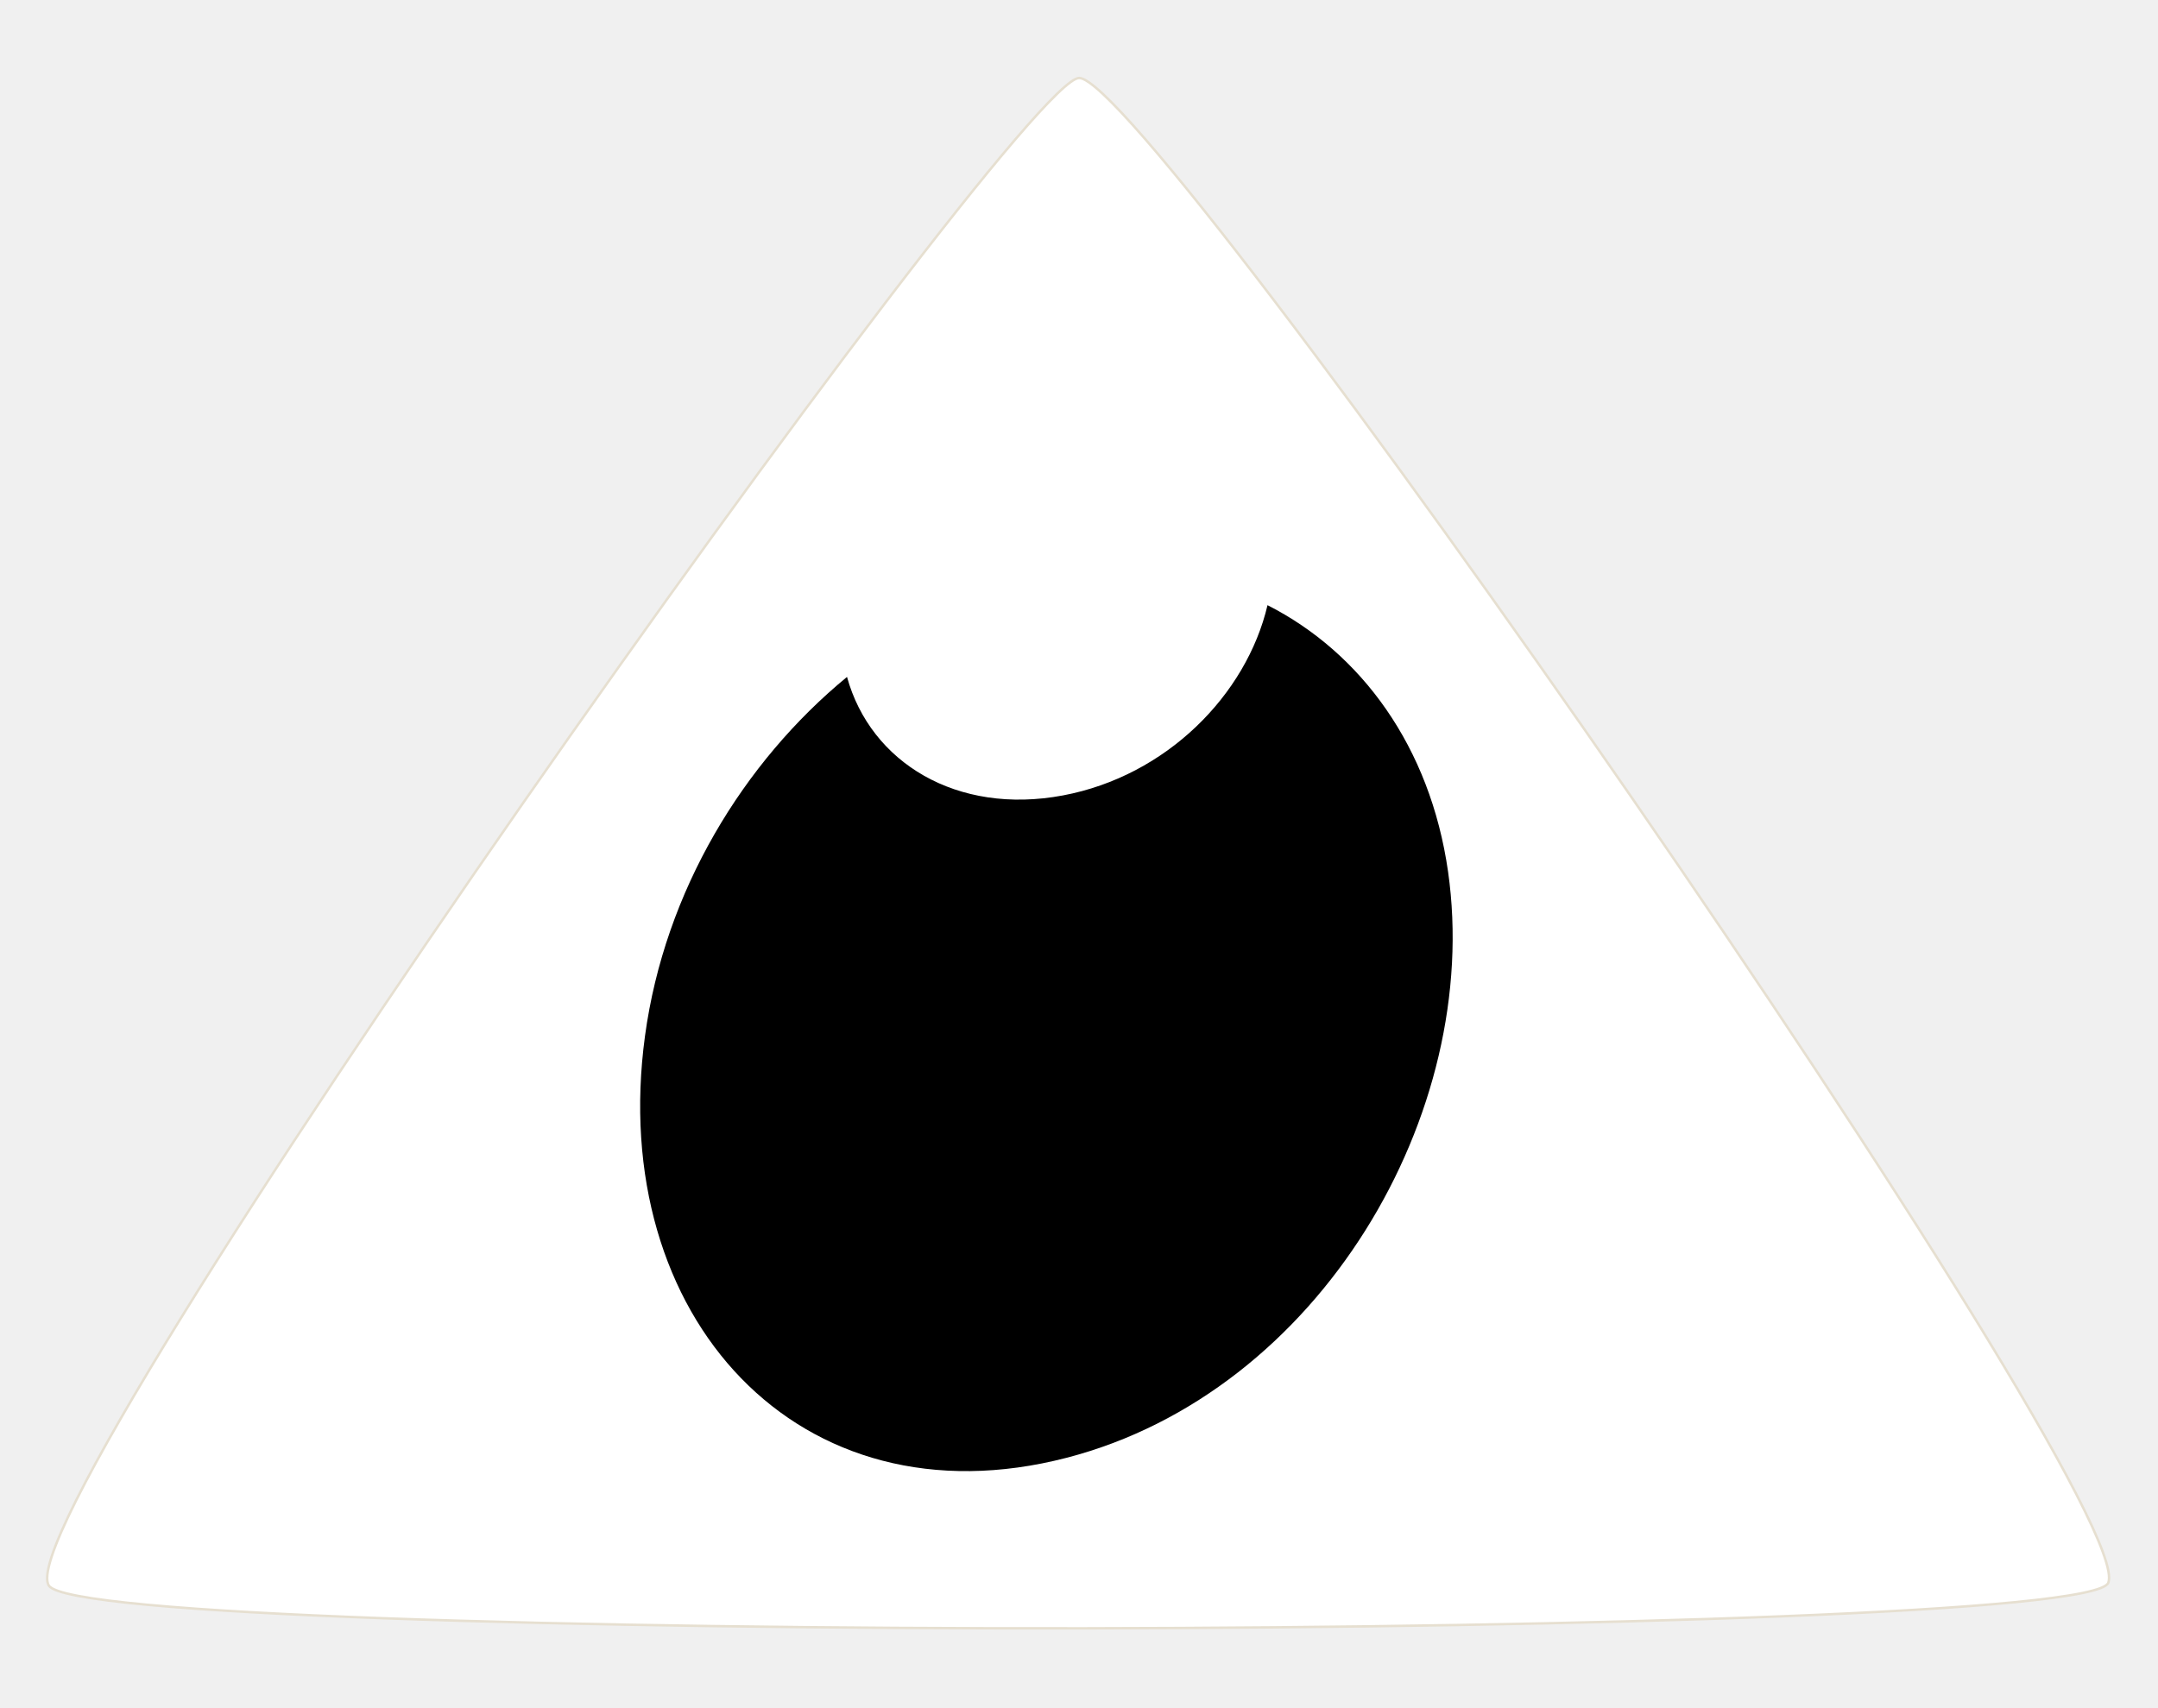
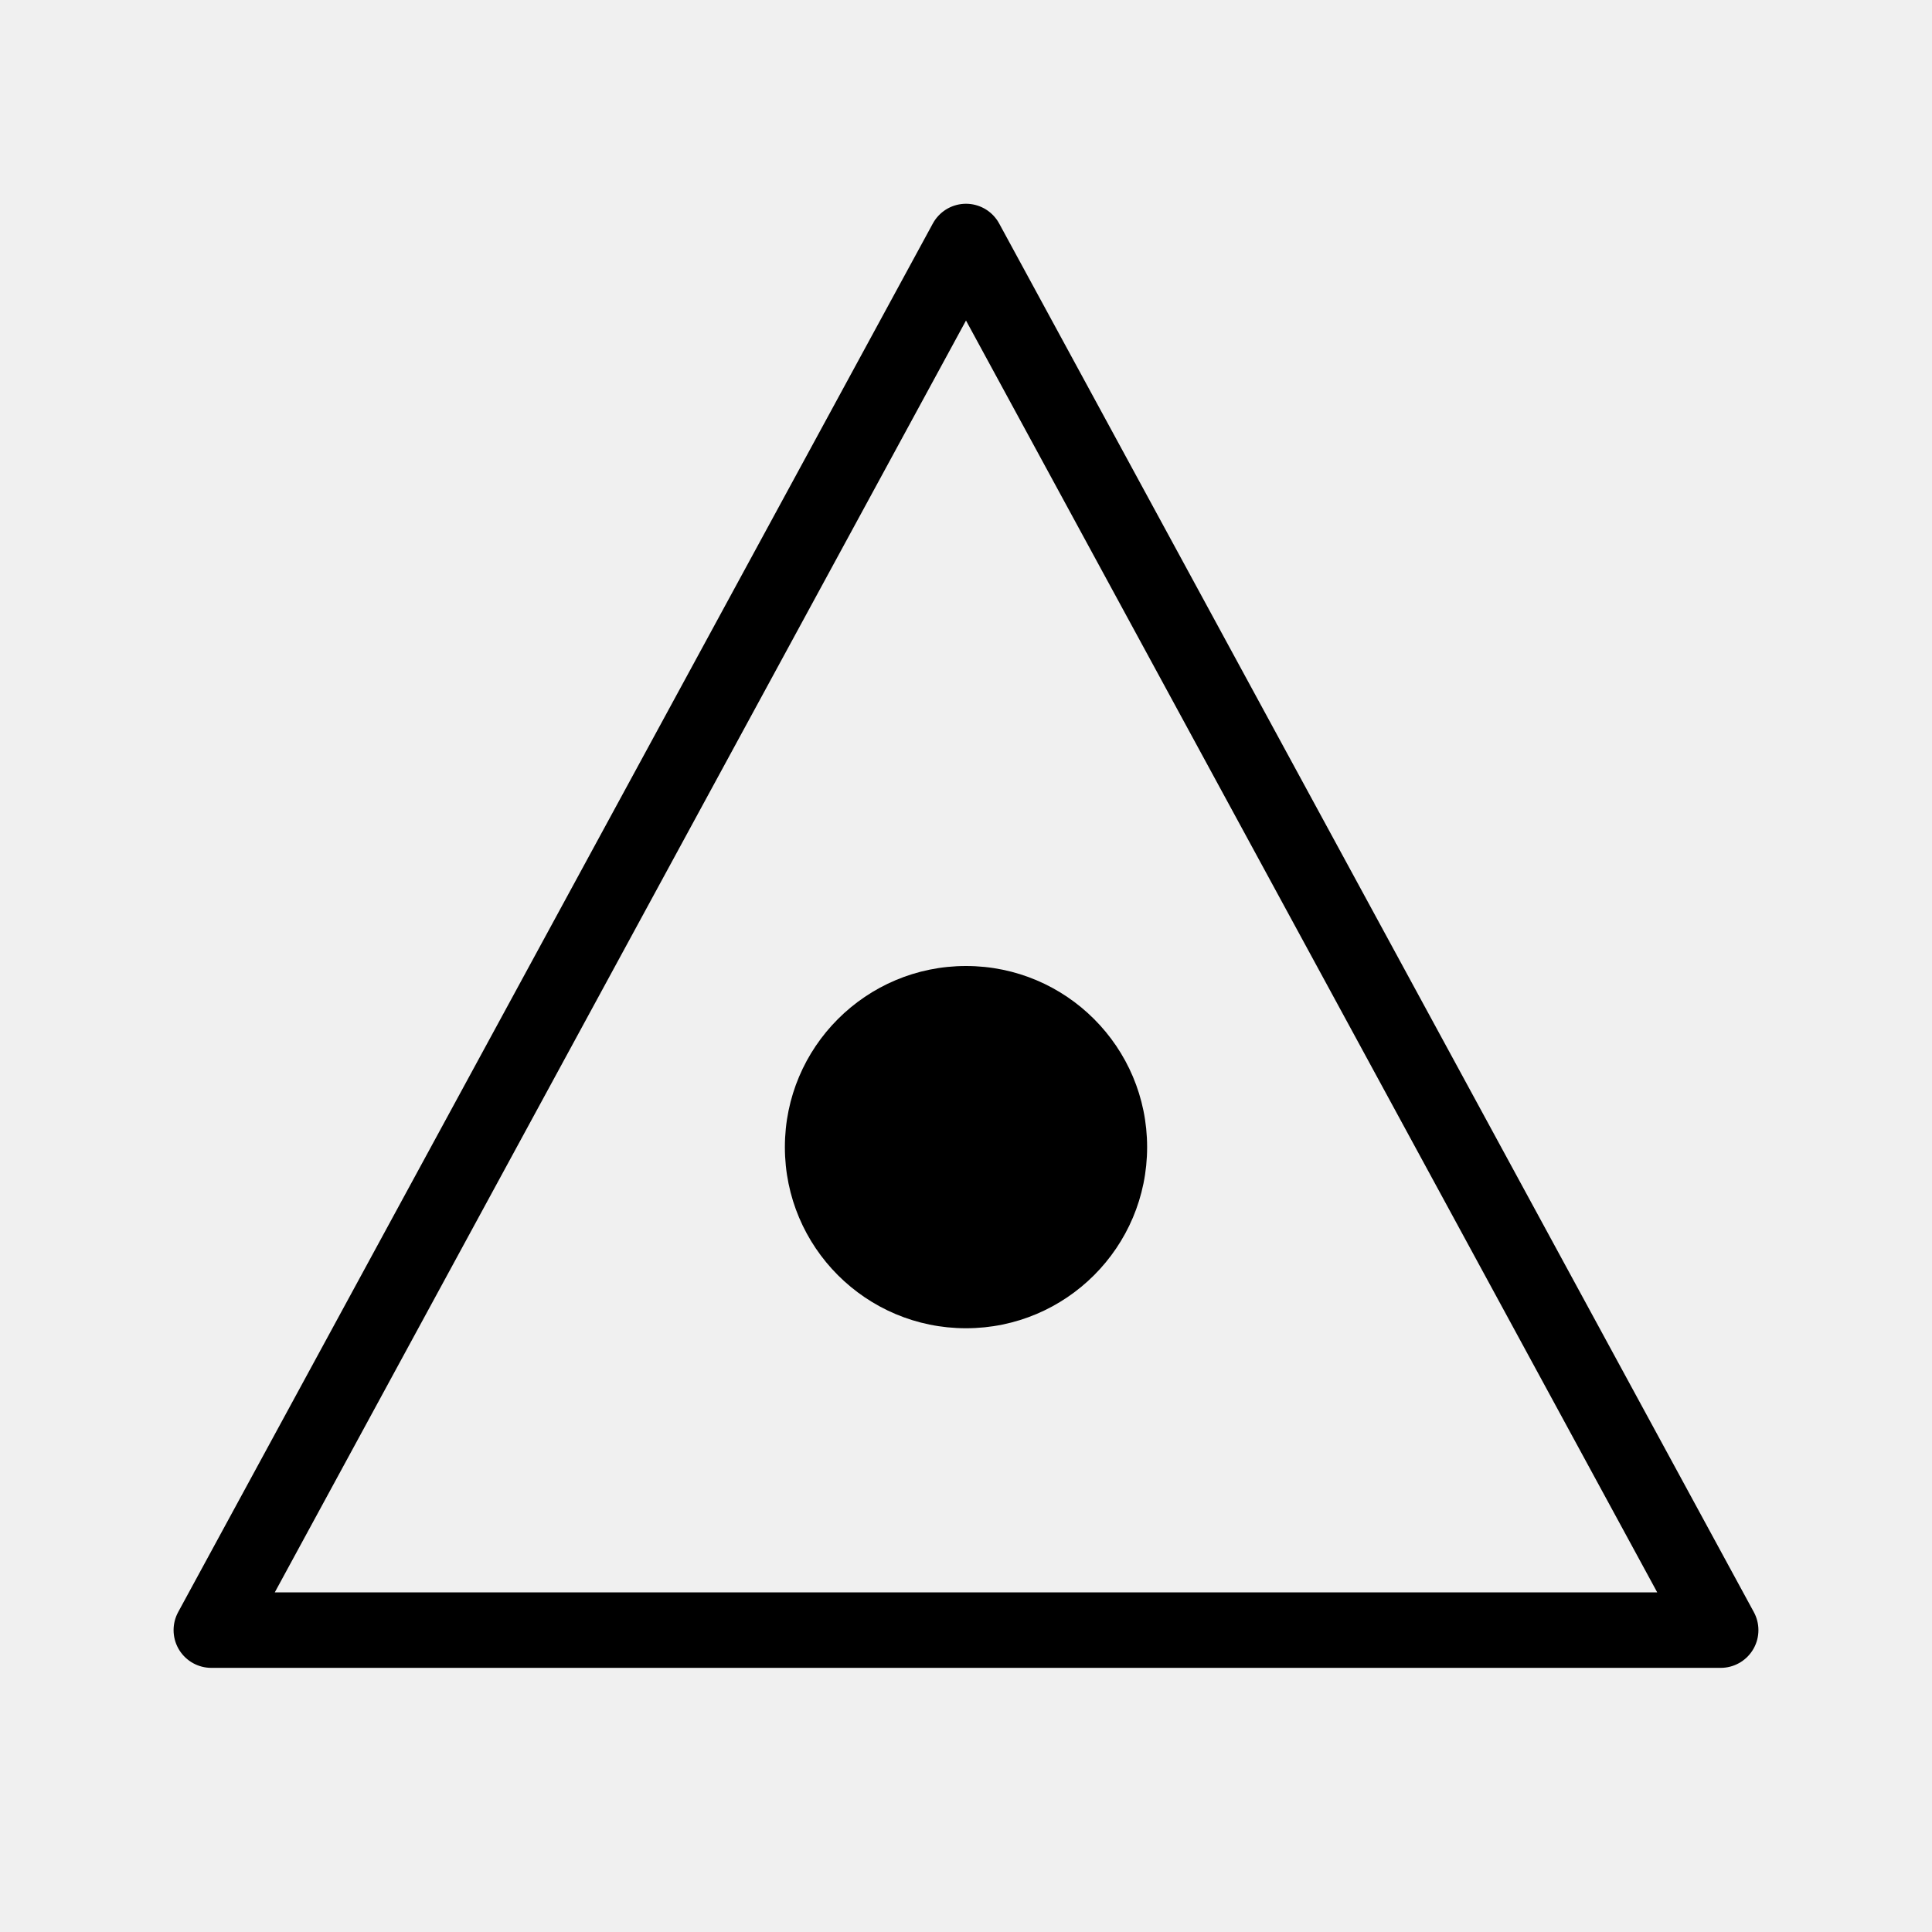
- <svg xmlns="http://www.w3.org/2000/svg" width="1764" height="1396" viewBox="0 0 1764 1396">
-   <path id="Path" fill="#ffffff" fill-rule="evenodd" stroke="#e6dfd0" stroke-width="2" d="M 882.125 63.749 C 831.354 63.749 -0.452 1236.352 39.972 1296.37 C 72.327 1344.408 1704.922 1342.083 1723.373 1293.991 C 1749.655 1225.492 940.794 63.749 882.125 63.749 Z" />
-   <path id="Shape-copy" fill="#000000" fill-rule="evenodd" stroke="none" d="M 692.365 553.42 C 607.771 623.002 543.368 728.271 527.231 846.976 C 496.029 1076.504 653.034 1248.624 871.982 1191.788 C 1078.965 1138.058 1211.906 909.836 1183.675 712.568 C 1169.061 610.45 1112.656 533.673 1036.102 494.758 C 1018.837 568.144 953.47 634.395 868.93 650.292 C 781.997 666.638 711.605 623.225 692.365 553.42 Z" />
+ <svg xmlns="http://www.w3.org/2000/svg" viewBox="0 0 64 64" fill="none">
+   <path d="M32 8 L57 54 L7 54 Z" fill="none" stroke="currentColor" stroke-width="2.5" stroke-linejoin="round" />
+   <circle cx="32" cy="38" r="6" fill="currentColor" />
</svg>
